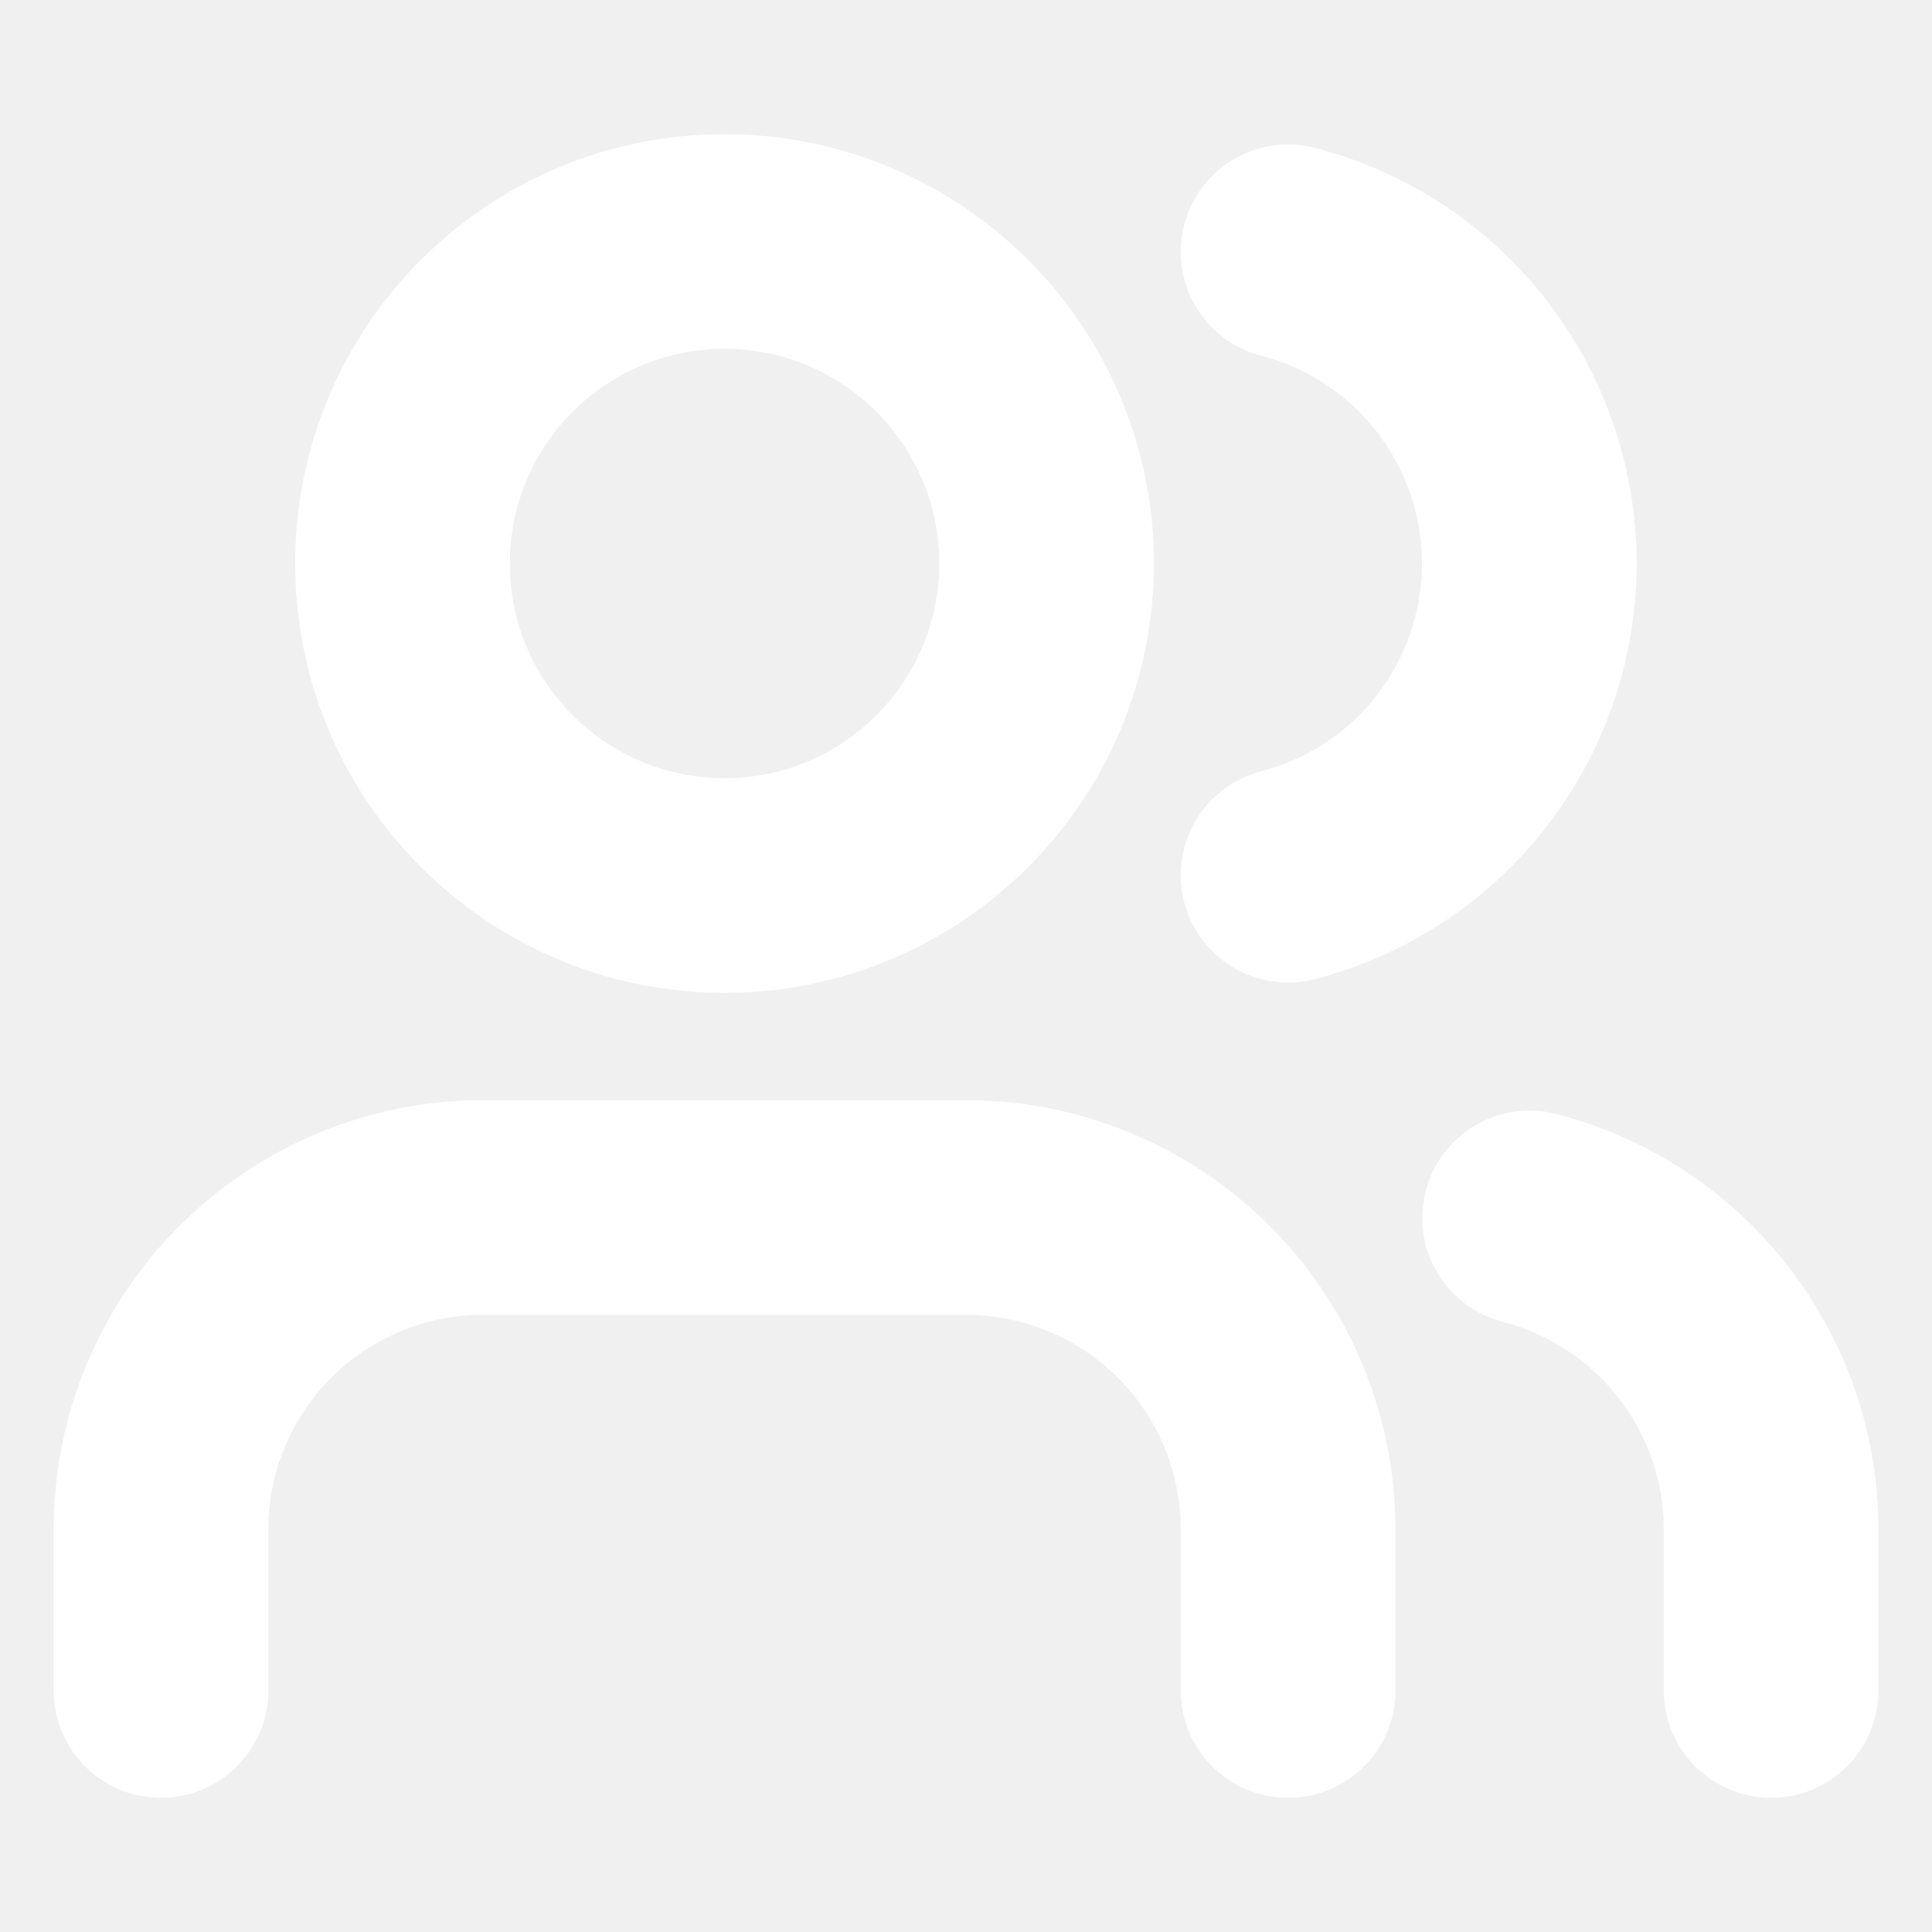
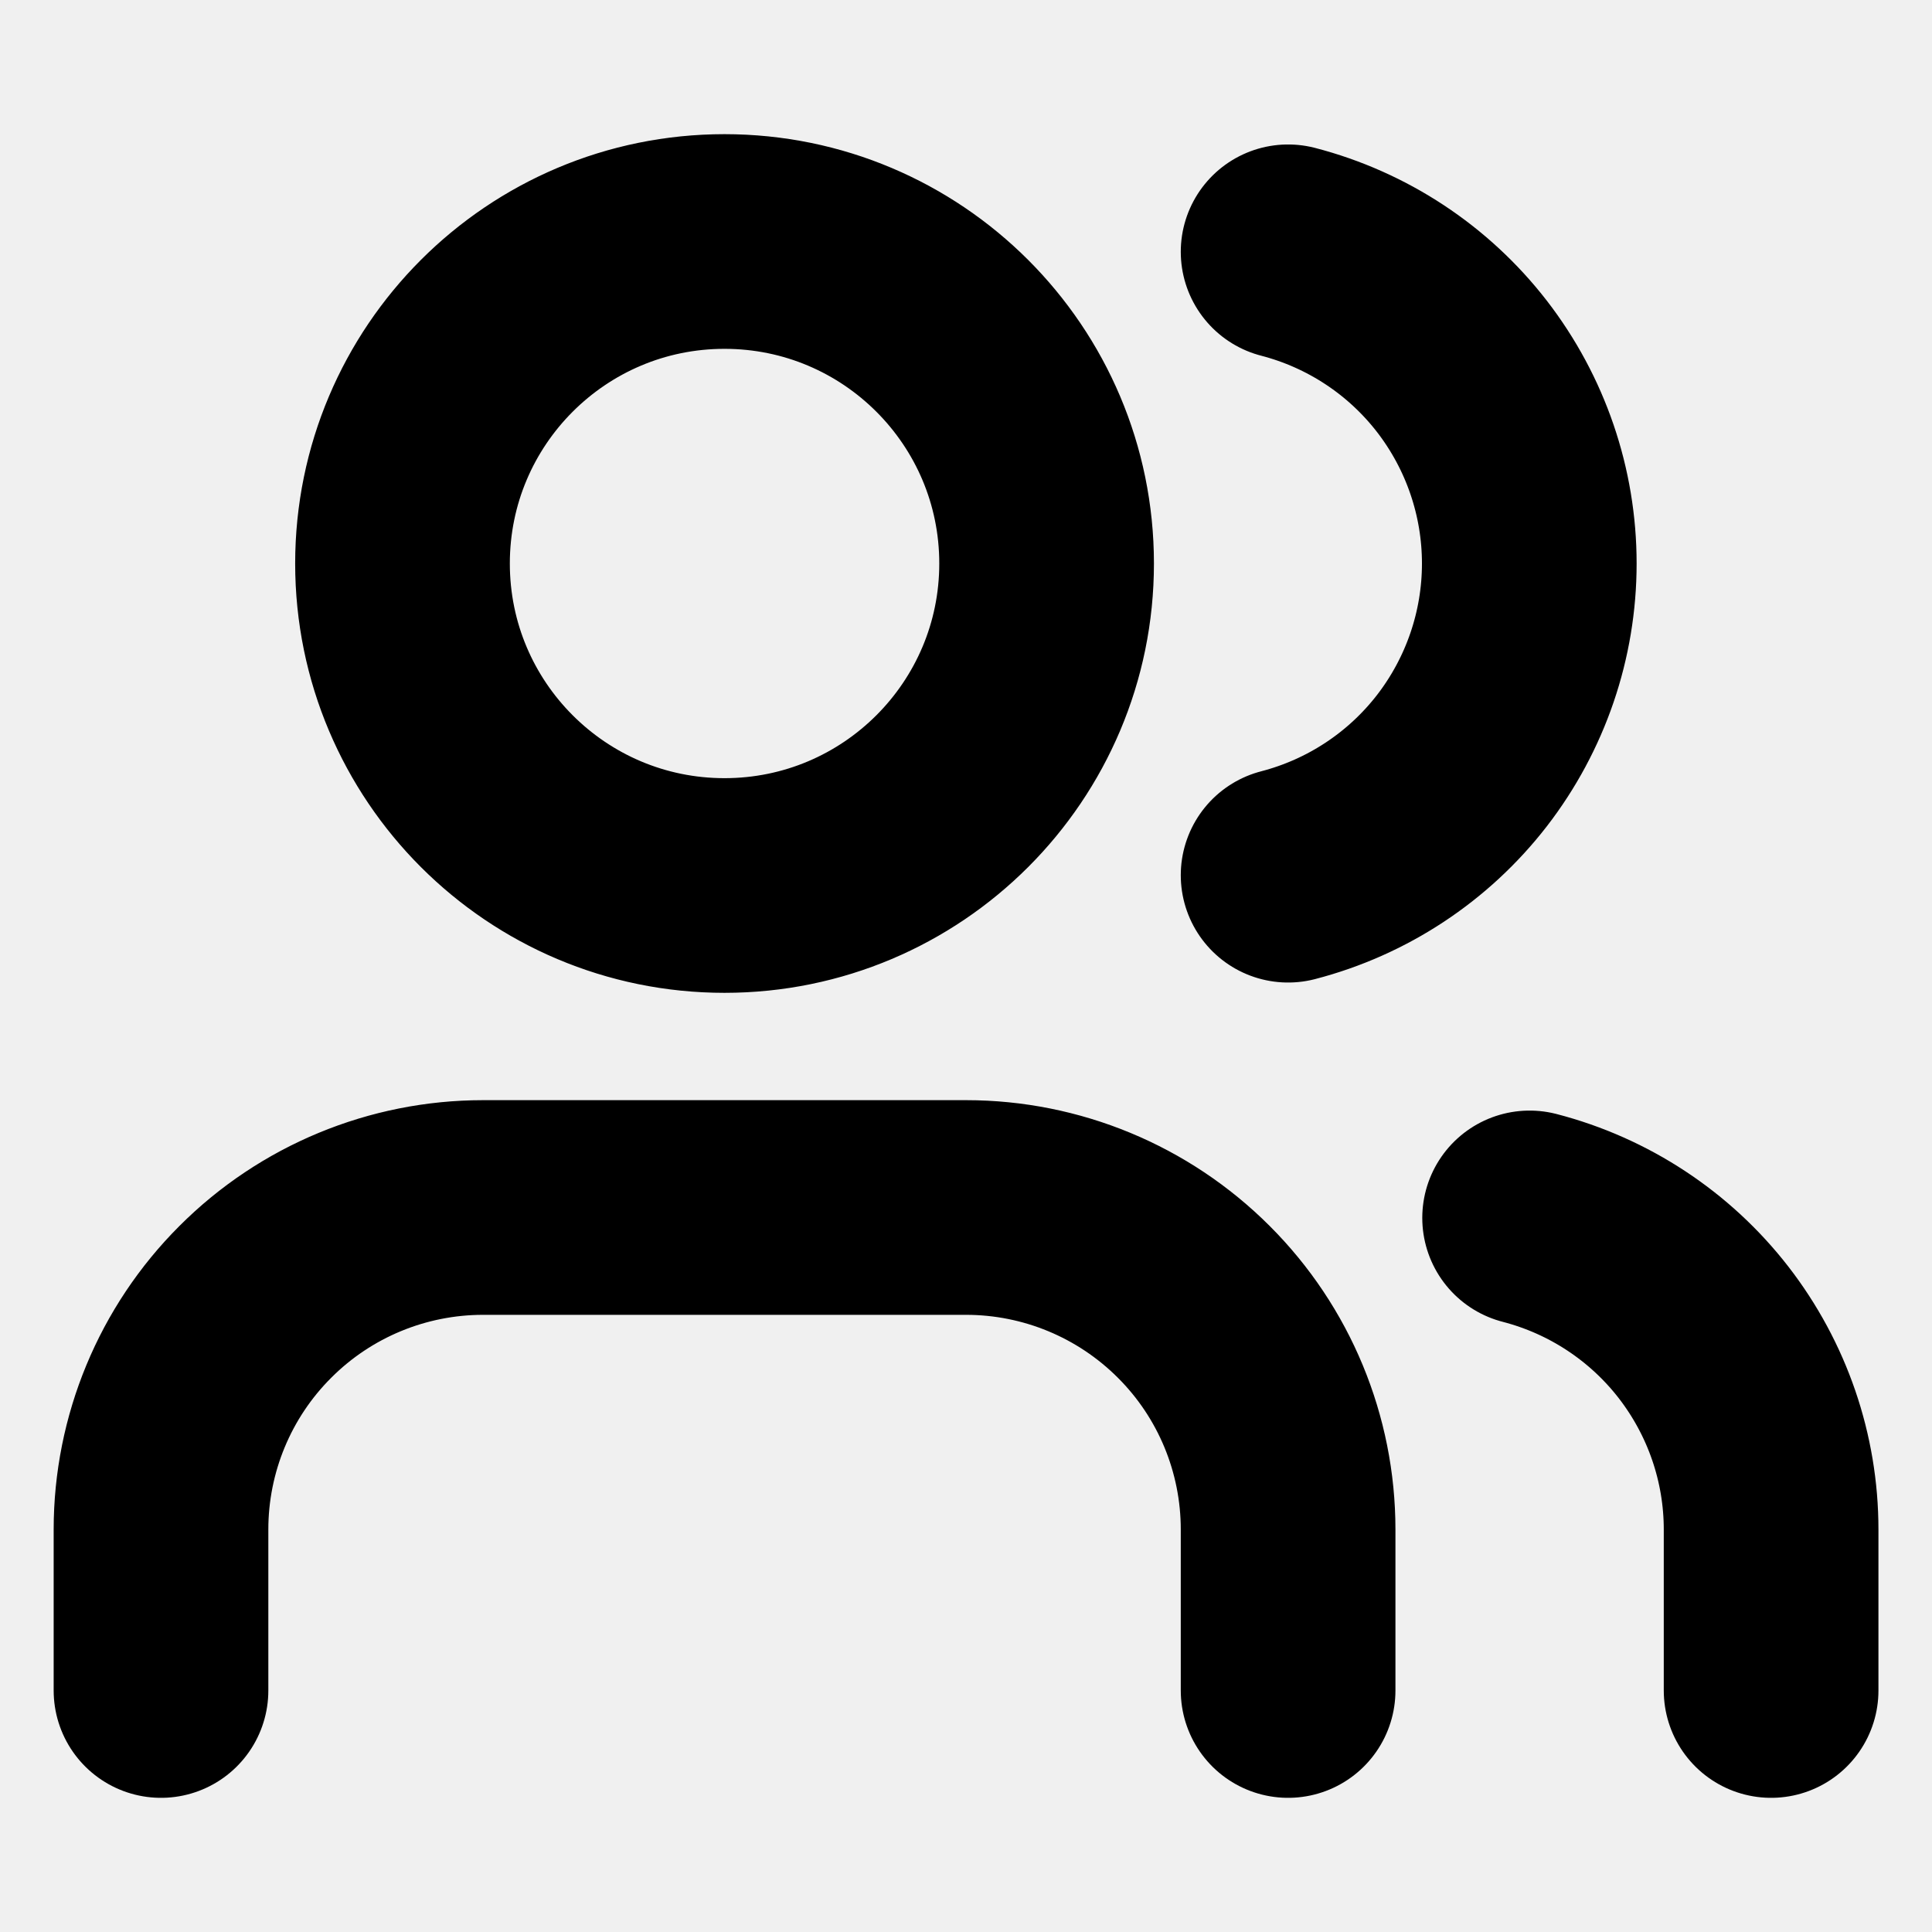
<svg xmlns="http://www.w3.org/2000/svg" width="18" height="18" viewBox="0 0 18 18" fill="none">
-   <path d="M12.001 15.75V14.25C12.001 13.454 11.685 12.691 11.122 12.129C10.559 11.566 9.796 11.25 9.001 11.25H4.5C3.705 11.25 2.941 11.566 2.379 12.129C1.816 12.691 1.5 13.454 1.5 14.25V15.75M12.001 2.346C12.644 2.513 13.214 2.888 13.621 3.414C14.027 3.94 14.248 4.585 14.248 5.25C14.248 5.915 14.027 6.56 13.621 7.086C13.214 7.612 12.644 7.987 12.001 8.154M16.501 15.75V14.25C16.501 13.585 16.279 12.94 15.872 12.414C15.465 11.889 14.895 11.514 14.251 11.347M9.751 5.25C9.751 6.907 8.407 8.25 6.75 8.25C5.093 8.25 3.75 6.907 3.75 5.25C3.75 3.593 5.093 2.25 6.75 2.25C8.407 2.25 9.751 3.593 9.751 5.25Z" stroke="white" stroke-width="2" stroke-linecap="round" />
+   <path d="M12.001 15.75V14.25C12.001 13.454 11.685 12.691 11.122 12.129C10.559 11.566 9.796 11.25 9.001 11.25H4.5C3.705 11.25 2.941 11.566 2.379 12.129C1.816 12.691 1.5 13.454 1.5 14.25V15.75M12.001 2.346C12.644 2.513 13.214 2.888 13.621 3.414C14.027 3.94 14.248 4.585 14.248 5.25C14.248 5.915 14.027 6.56 13.621 7.086C13.214 7.612 12.644 7.987 12.001 8.154M16.501 15.75V14.25C16.501 13.585 16.279 12.94 15.872 12.414C15.465 11.889 14.895 11.514 14.251 11.347M9.751 5.25C9.751 6.907 8.407 8.25 6.75 8.25C5.093 8.25 3.75 6.907 3.75 5.25C3.75 3.593 5.093 2.25 6.75 2.25C8.407 2.25 9.751 3.593 9.751 5.25Z" stroke="currentColor" stroke-width="2" stroke-linecap="round" />
</svg>
